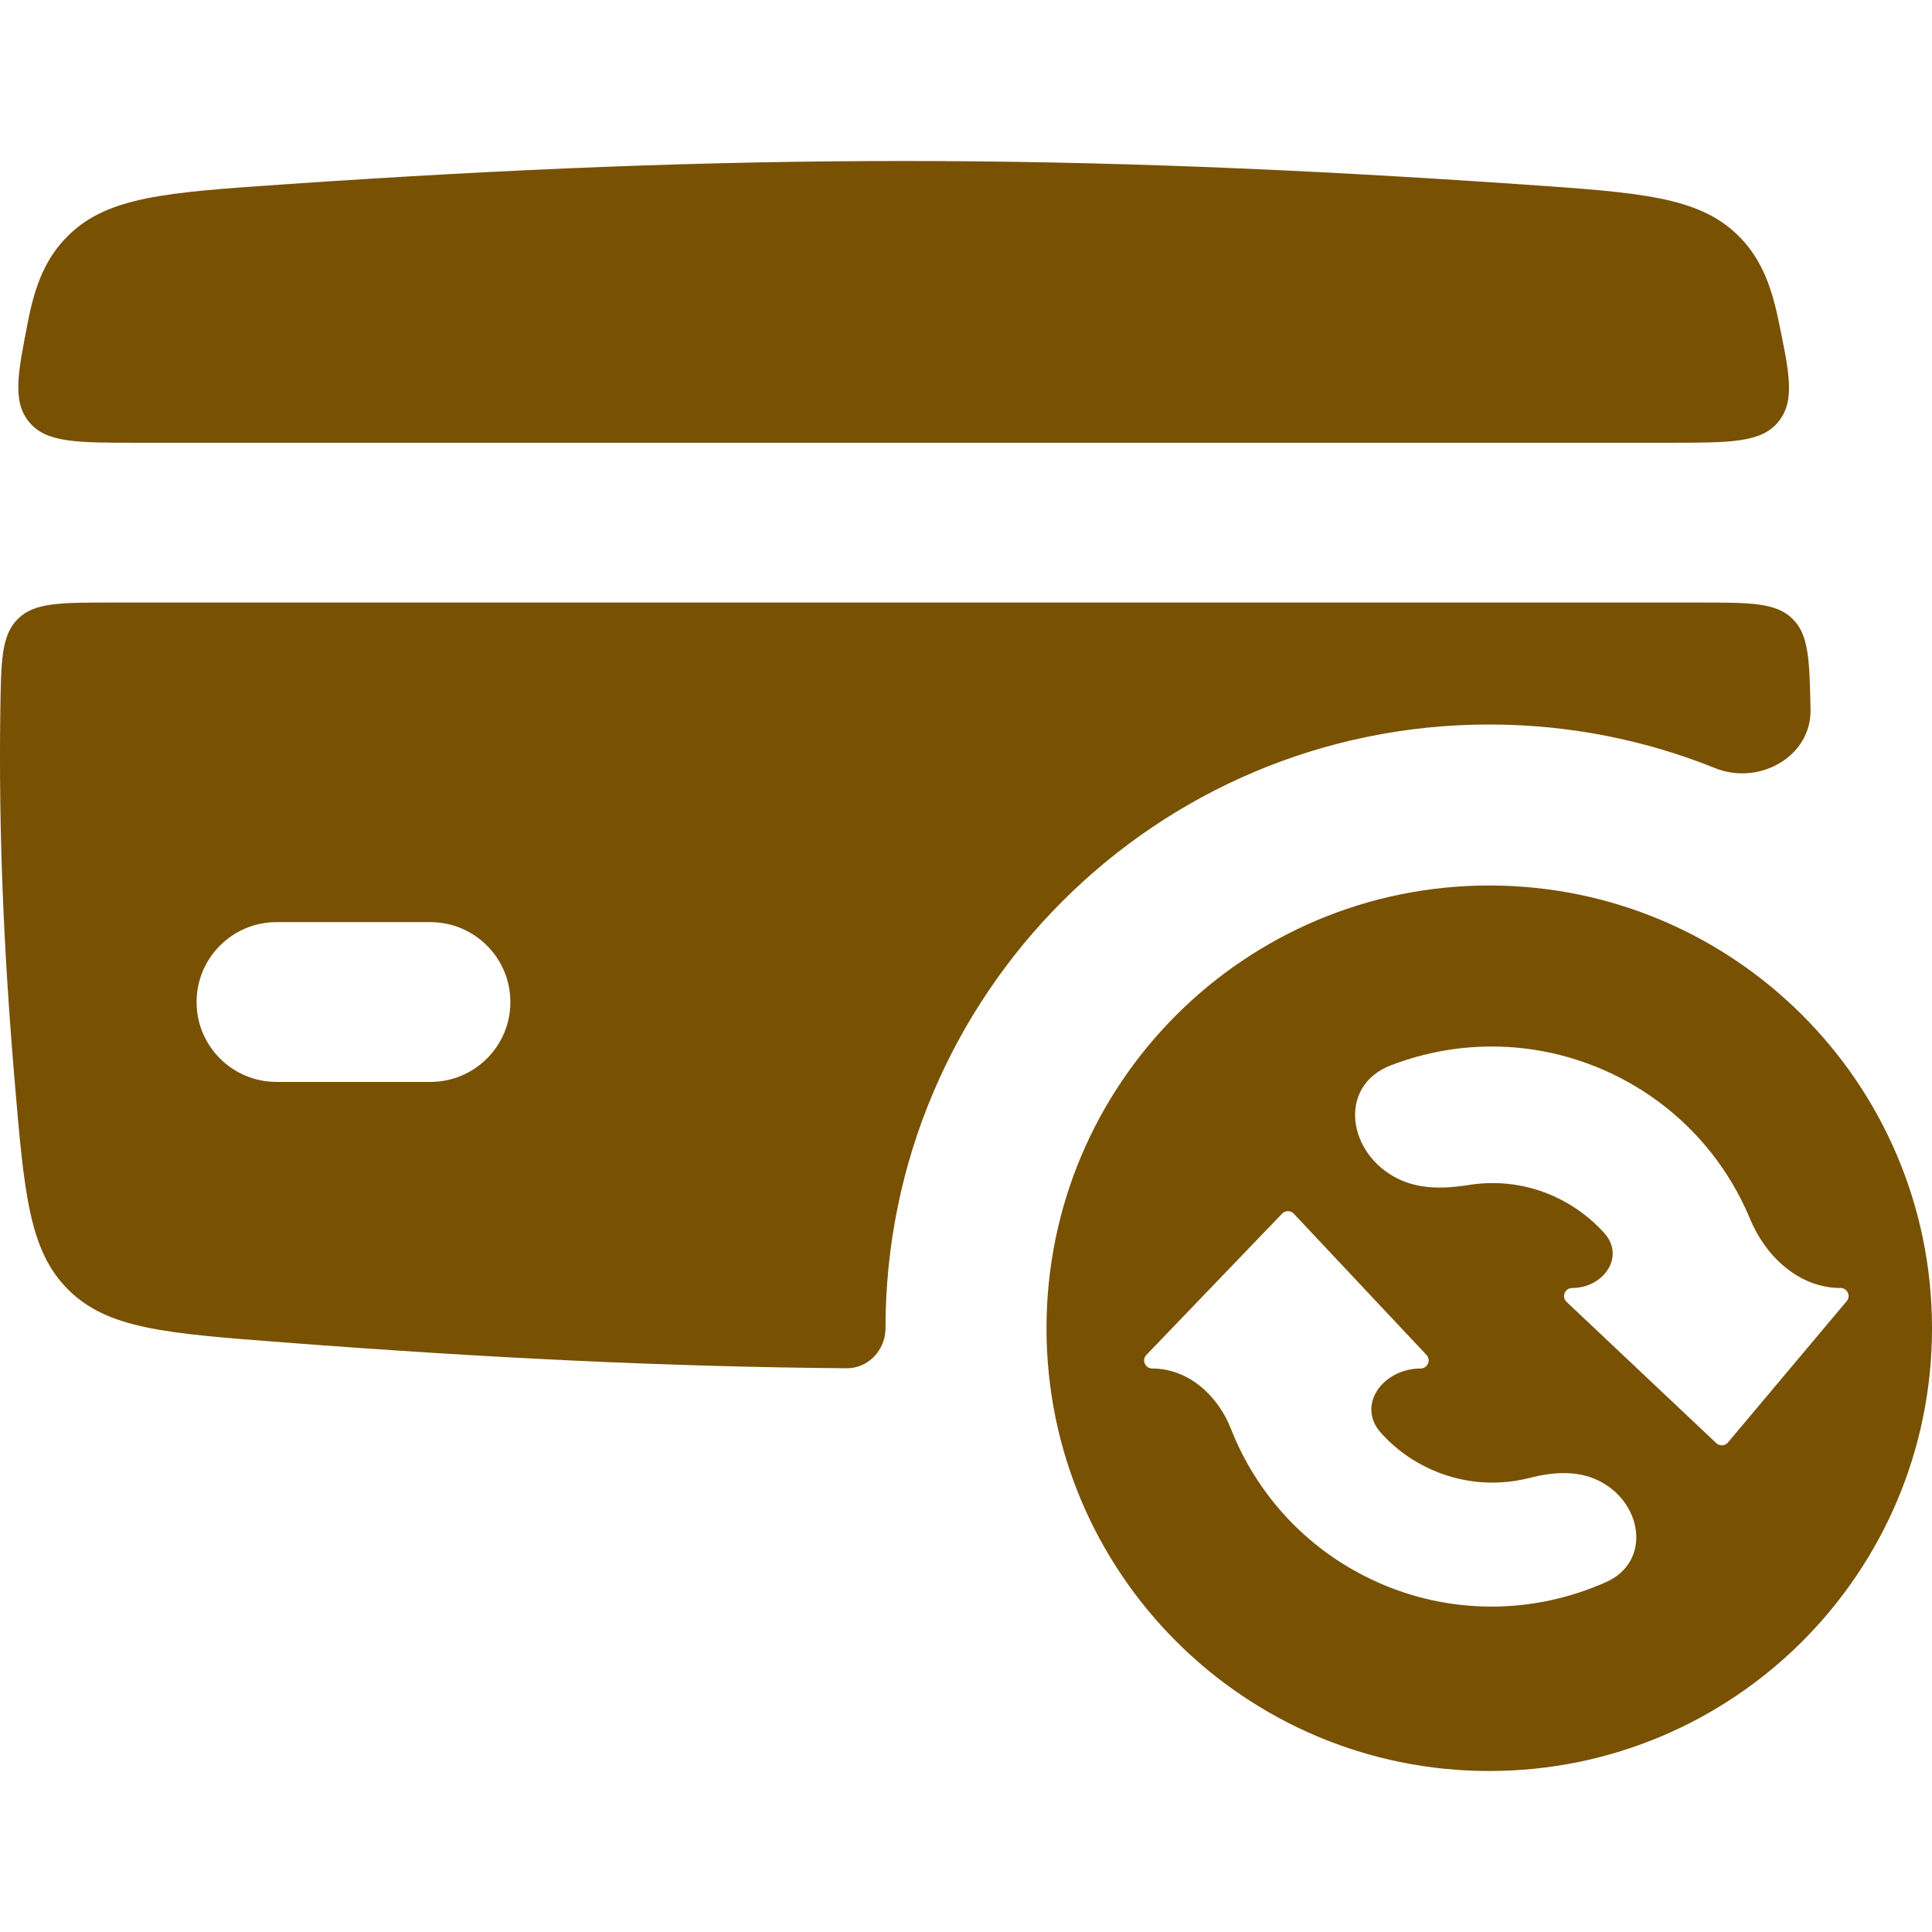
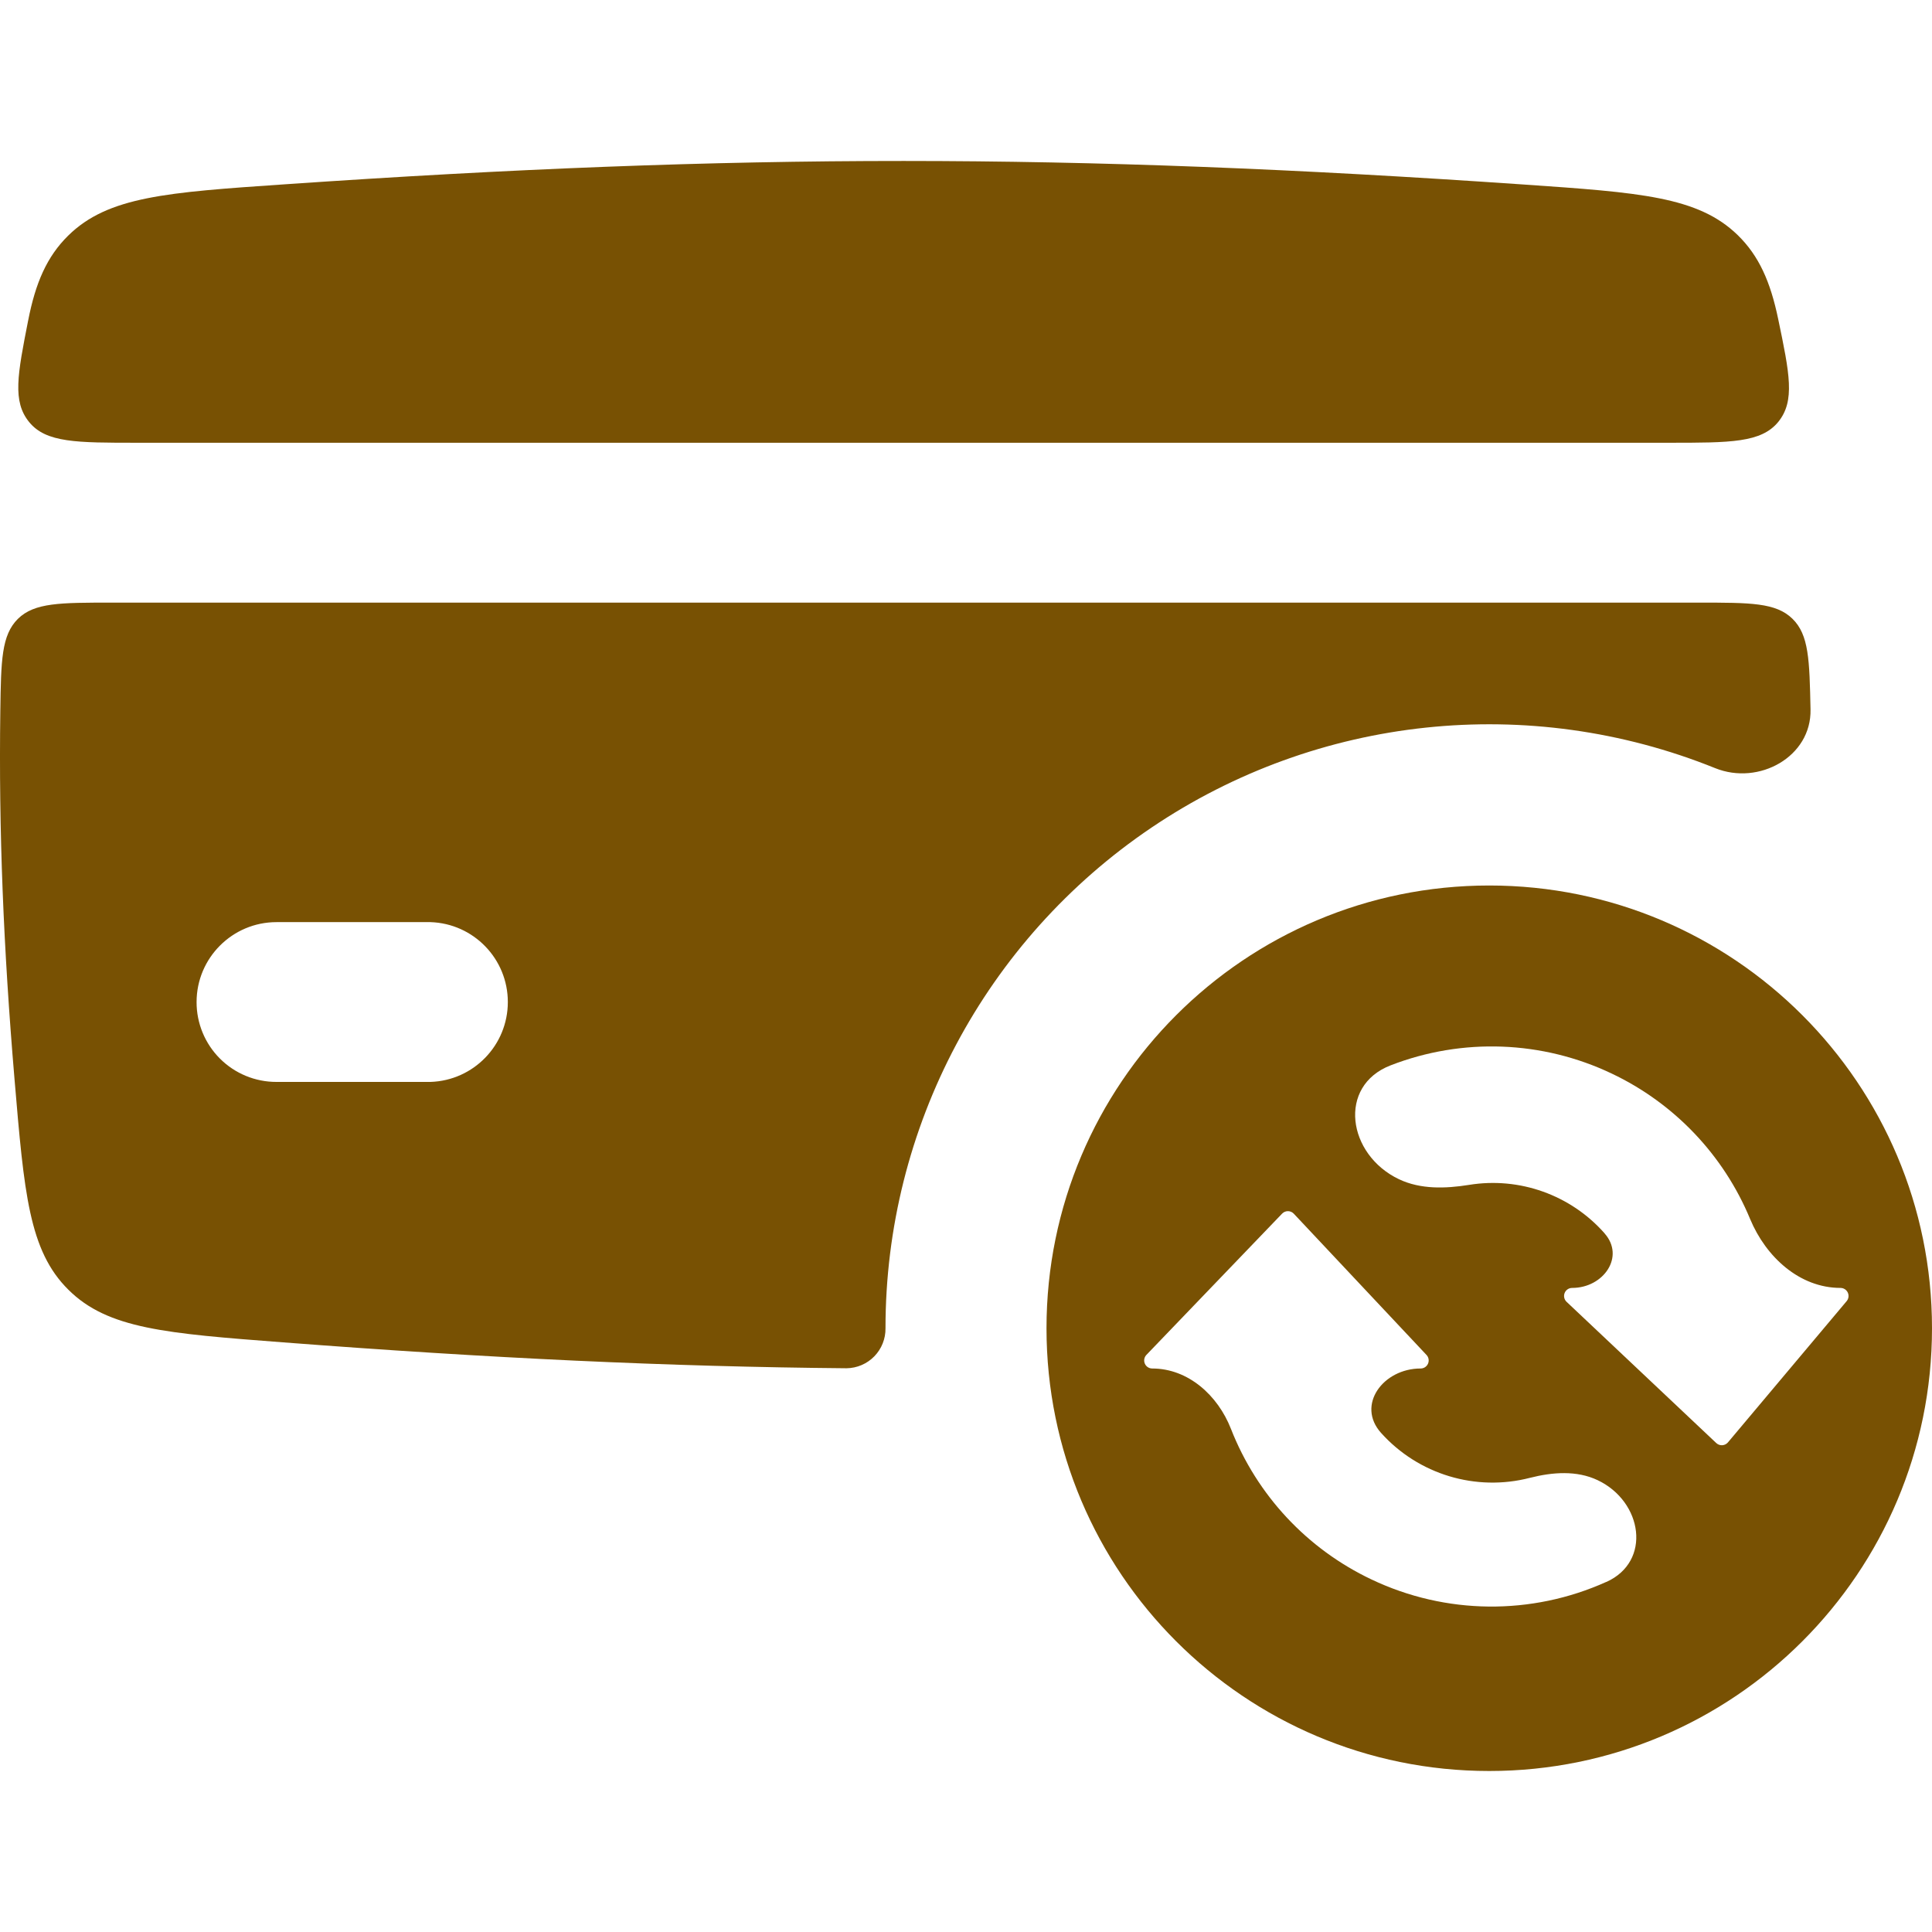
- <svg xmlns="http://www.w3.org/2000/svg" width="24" height="24" viewBox="0 0 24 24" fill="none">
-   <path d="M0.35 3.981C0.218 4.652 0.152 4.987 0.363 5.244C0.574 5.5 0.951 5.5 1.706 5.5H20.733C21.497 5.5 21.88 5.5 22.091 5.24C22.302 4.981 22.231 4.641 22.089 3.962C21.993 3.5 21.85 3.177 21.586 2.92C21.093 2.441 20.371 2.392 18.926 2.292C13.282 1.903 9.17 1.903 3.532 2.29C2.072 2.39 1.341 2.44 0.847 2.927C0.582 3.188 0.441 3.514 0.35 3.981Z" fill="#785103" />
-   <path fill-rule="evenodd" clip-rule="evenodd" d="M22.491 8.813C22.478 8.195 22.471 7.886 22.266 7.686C22.061 7.485 21.744 7.485 21.11 7.485H1.388C0.748 7.485 0.428 7.485 0.223 7.687C0.018 7.89 0.013 8.203 0.004 8.828C-0.017 10.319 0.043 11.777 0.18 13.402C0.3 14.825 0.36 15.537 0.85 16.023C1.339 16.509 2.064 16.564 3.514 16.675C6.067 16.871 8.307 16.979 10.516 16.997C10.787 16.999 11 16.77 11 16.5C11 12.358 14.358 9 18.5 9C19.492 9 20.439 9.193 21.306 9.542C21.85 9.762 22.504 9.4 22.491 8.813ZM2.442 12.448C2.442 11.9 2.887 11.455 3.435 11.455H5.347C5.895 11.455 6.34 11.9 6.34 12.448C6.34 12.996 5.895 13.44 5.347 13.44H3.435C2.887 13.44 2.442 12.996 2.442 12.448Z" fill="#785103" />
-   <path fill-rule="evenodd" clip-rule="evenodd" d="M18.5 22C21.538 22 24 19.538 24 16.5C24 13.462 21.538 11 18.5 11C15.462 11 13 13.462 13 16.5C13 19.538 15.462 22 18.5 22ZM19.954 19.652C20.52 19.398 20.407 18.653 19.846 18.387C19.585 18.264 19.285 18.286 19.006 18.358C18.551 18.476 18.05 18.422 17.61 18.168C17.435 18.068 17.283 17.943 17.155 17.8C16.845 17.454 17.182 17 17.647 17C17.735 17 17.78 16.895 17.72 16.831L16.072 15.077C16.033 15.035 15.967 15.035 15.927 15.076L14.241 16.831C14.18 16.894 14.225 17 14.313 17C14.76 17 15.128 17.333 15.291 17.749C15.603 18.543 16.206 19.226 17.038 19.621C17.995 20.076 19.057 20.054 19.954 19.652ZM19.932 15.321C20.19 15.613 19.919 16 19.53 16C19.439 16 19.395 16.111 19.461 16.173L21.32 17.927C21.361 17.967 21.428 17.963 21.465 17.919L22.94 16.164C22.995 16.099 22.949 16 22.864 16C22.354 16 21.937 15.615 21.741 15.145C21.423 14.377 20.83 13.721 20.021 13.337C19.123 12.911 18.134 12.903 17.275 13.235C16.611 13.491 16.737 14.345 17.379 14.649C17.647 14.777 17.955 14.767 18.248 14.72C18.655 14.655 19.086 14.724 19.47 14.946C19.648 15.049 19.802 15.176 19.932 15.321Z" fill="#785103" />
+ <svg xmlns="http://www.w3.org/2000/svg" width="24" height="24" fill="none" viewBox="0 0 24 24">
+   <path fill="#785103" d="M.35 3.98c-.132.672-.198 1.007.013 1.264.21.256.588.256 1.343.256h19.027c.764 0 1.146 0 1.358-.26.21-.26.14-.599-.002-1.278-.096-.462-.239-.785-.503-1.042-.493-.479-1.215-.528-2.66-.628-5.644-.389-9.756-.39-15.394-.002-1.46.1-2.19.15-2.685.637-.265.261-.406.587-.497 1.054" />
+   <path fill="#785103" fill-rule="evenodd" d="M22.491 8.813c-.013-.618-.02-.927-.225-1.127s-.522-.2-1.156-.2H1.388c-.64 0-.96 0-1.165.201-.205.203-.21.516-.219 1.14-.021 1.492.039 2.95.176 4.575.12 1.423.18 2.135.67 2.62.49.487 1.214.542 2.664.653 2.553.196 4.793.303 7.002.322A.49.49 0 0 0 11 16.5a7.5 7.5 0 0 1 10.306-6.958c.544.22 1.198-.142 1.185-.729M2.442 12.448c0-.548.445-.993.993-.993h1.912a.993.993 0 0 1 0 1.985H3.435a.99.99 0 0 1-.993-.992" clip-rule="evenodd" />
+   <path fill="#785103" fill-rule="evenodd" d="M18.5 22a5.5 5.5 0 1 0 0-11 5.5 5.5 0 0 0 0 11m1.454-2.348c.566-.254.453-.999-.108-1.265-.26-.123-.56-.1-.84-.029a1.86 1.86 0 0 1-1.85-.558c-.311-.346.026-.8.491-.8a.1.1 0 0 0 .073-.169l-1.648-1.754a.1.1 0 0 0-.145-.001l-1.686 1.755a.1.1 0 0 0 .072.169c.447 0 .815.333.978.749a3.47 3.47 0 0 0 1.747 1.872 3.47 3.47 0 0 0 2.916.03m-.022-4.33c.258.29-.013.678-.402.678a.1.1 0 0 0-.069.173l1.859 1.754a.1.1 0 0 0 .145-.008l1.475-1.755a.1.1 0 0 0-.076-.164c-.51 0-.927-.385-1.123-.855a3.47 3.47 0 0 0-1.72-1.808 3.47 3.47 0 0 0-2.746-.102c-.663.256-.538 1.11.104 1.415.268.127.576.117.87.07a1.85 1.85 0 0 1 1.683.601" clip-rule="evenodd" />
</svg>
